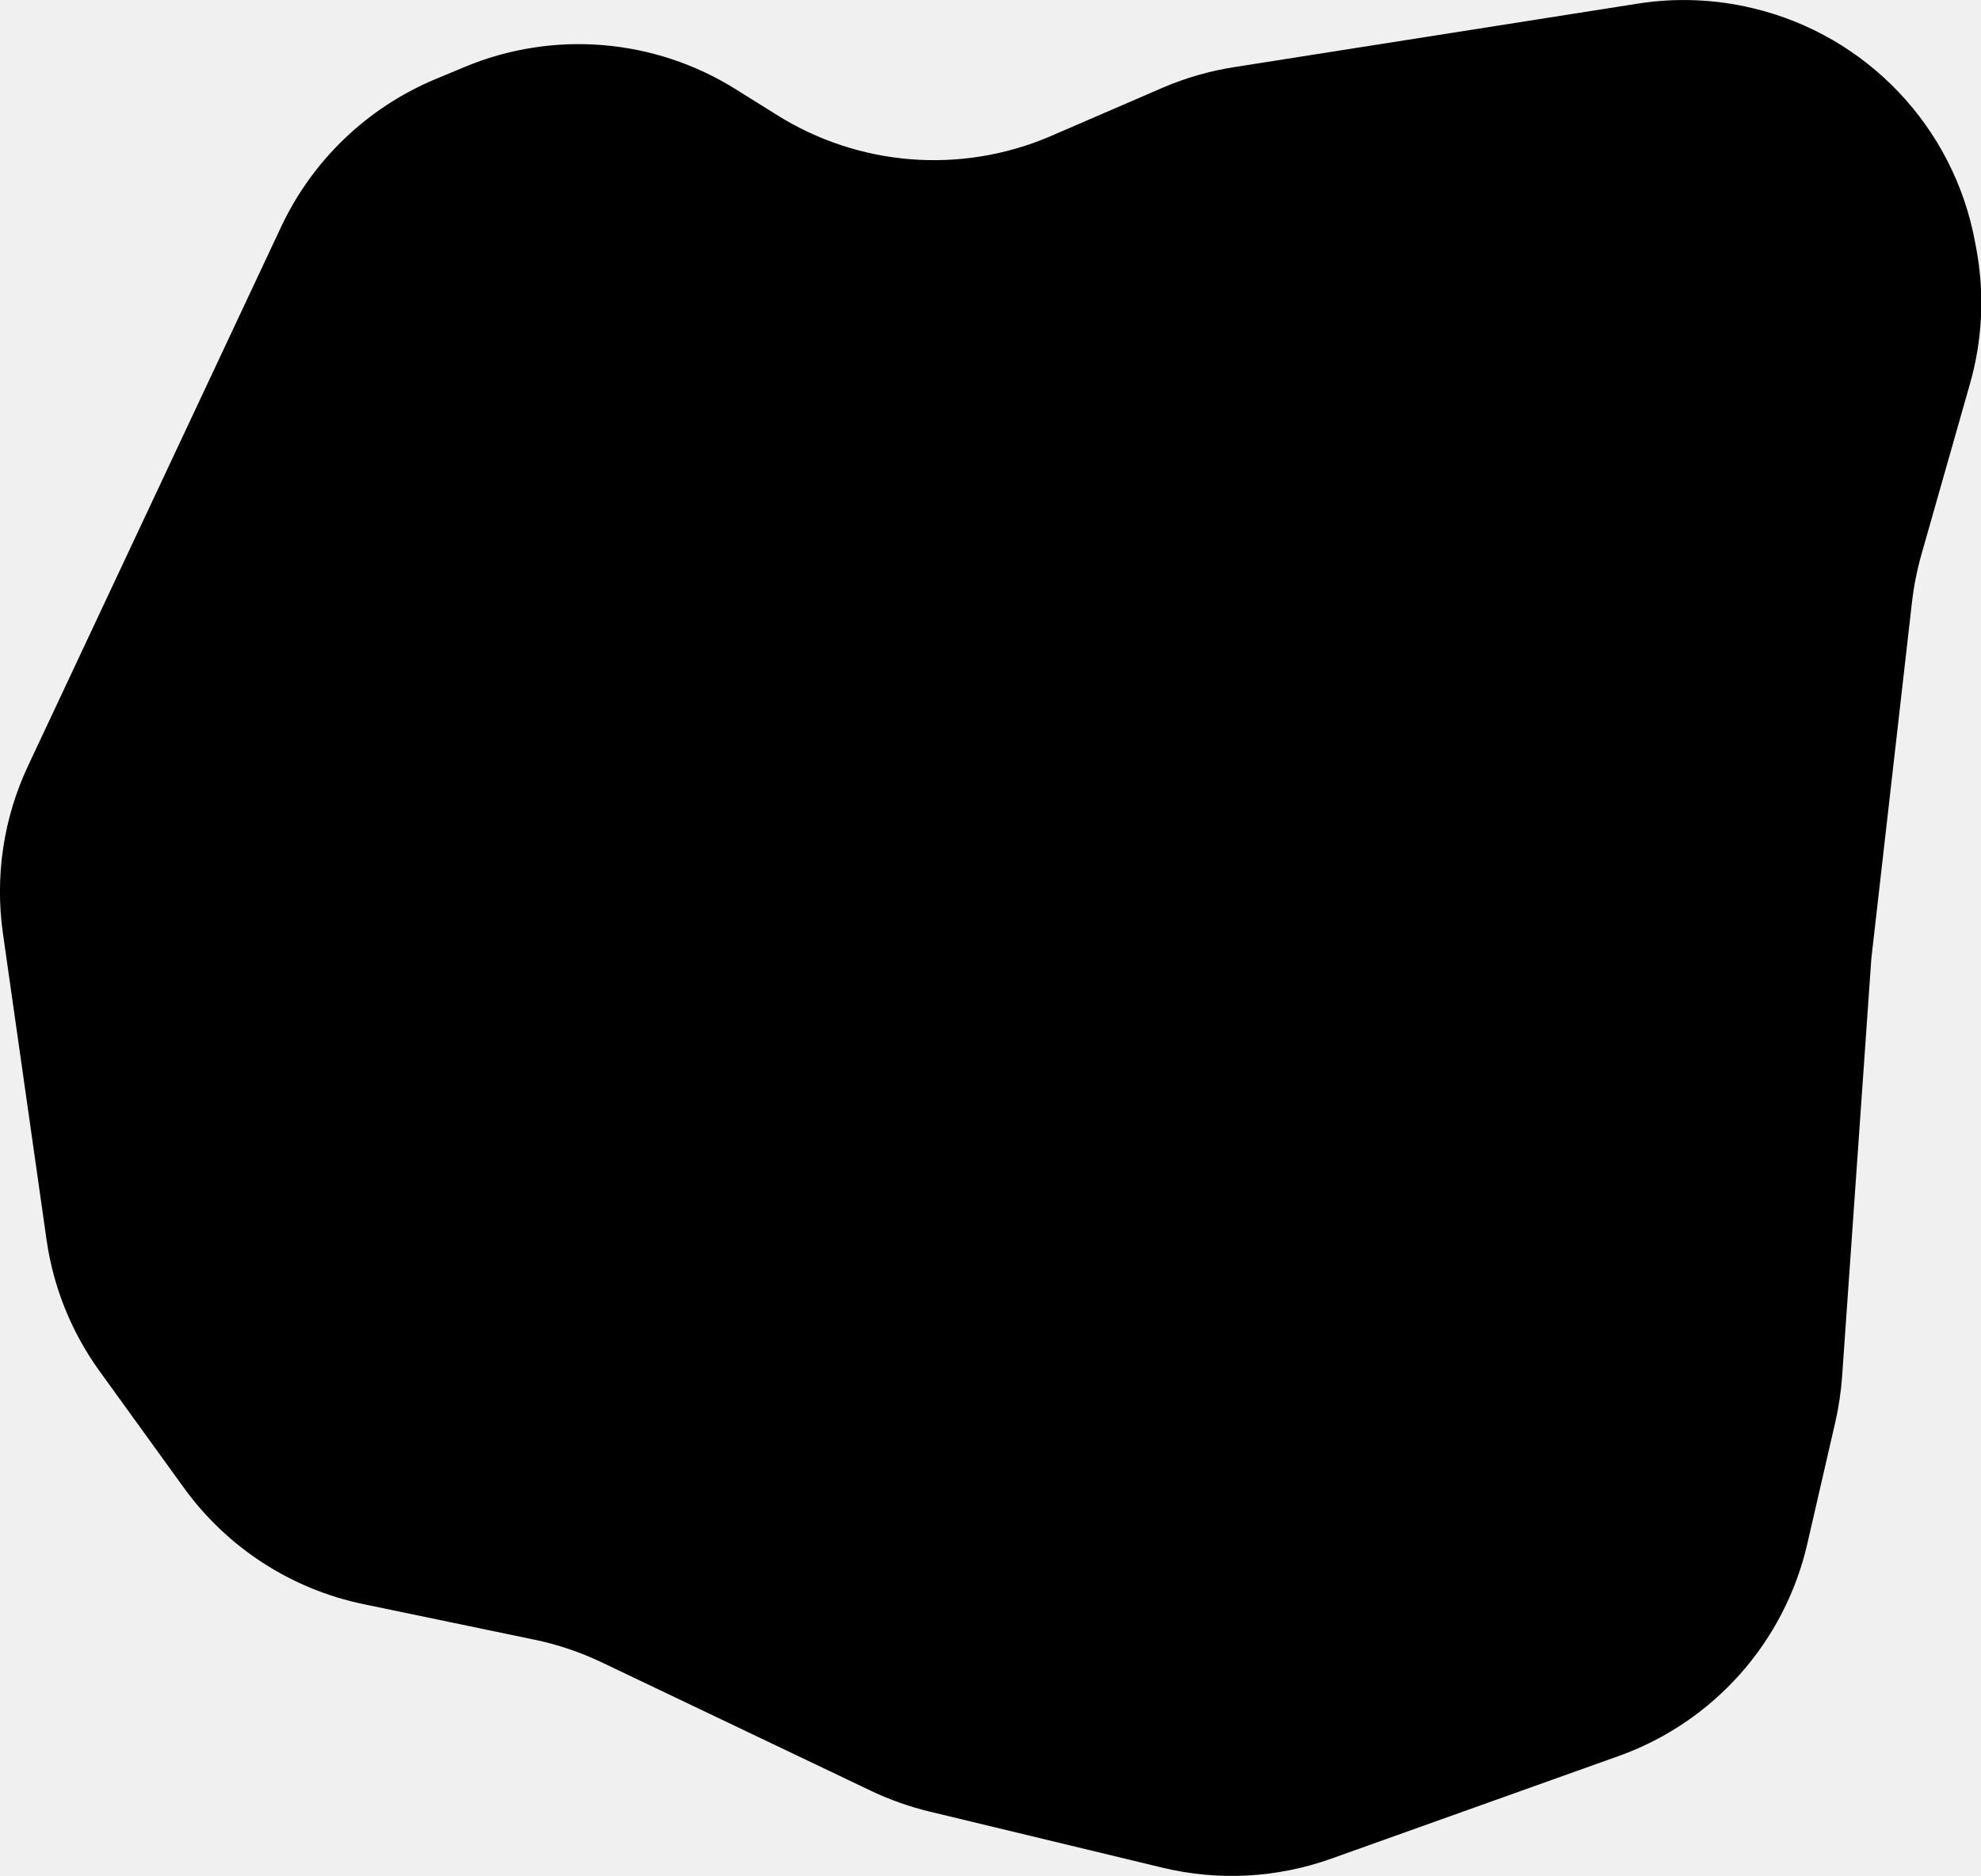
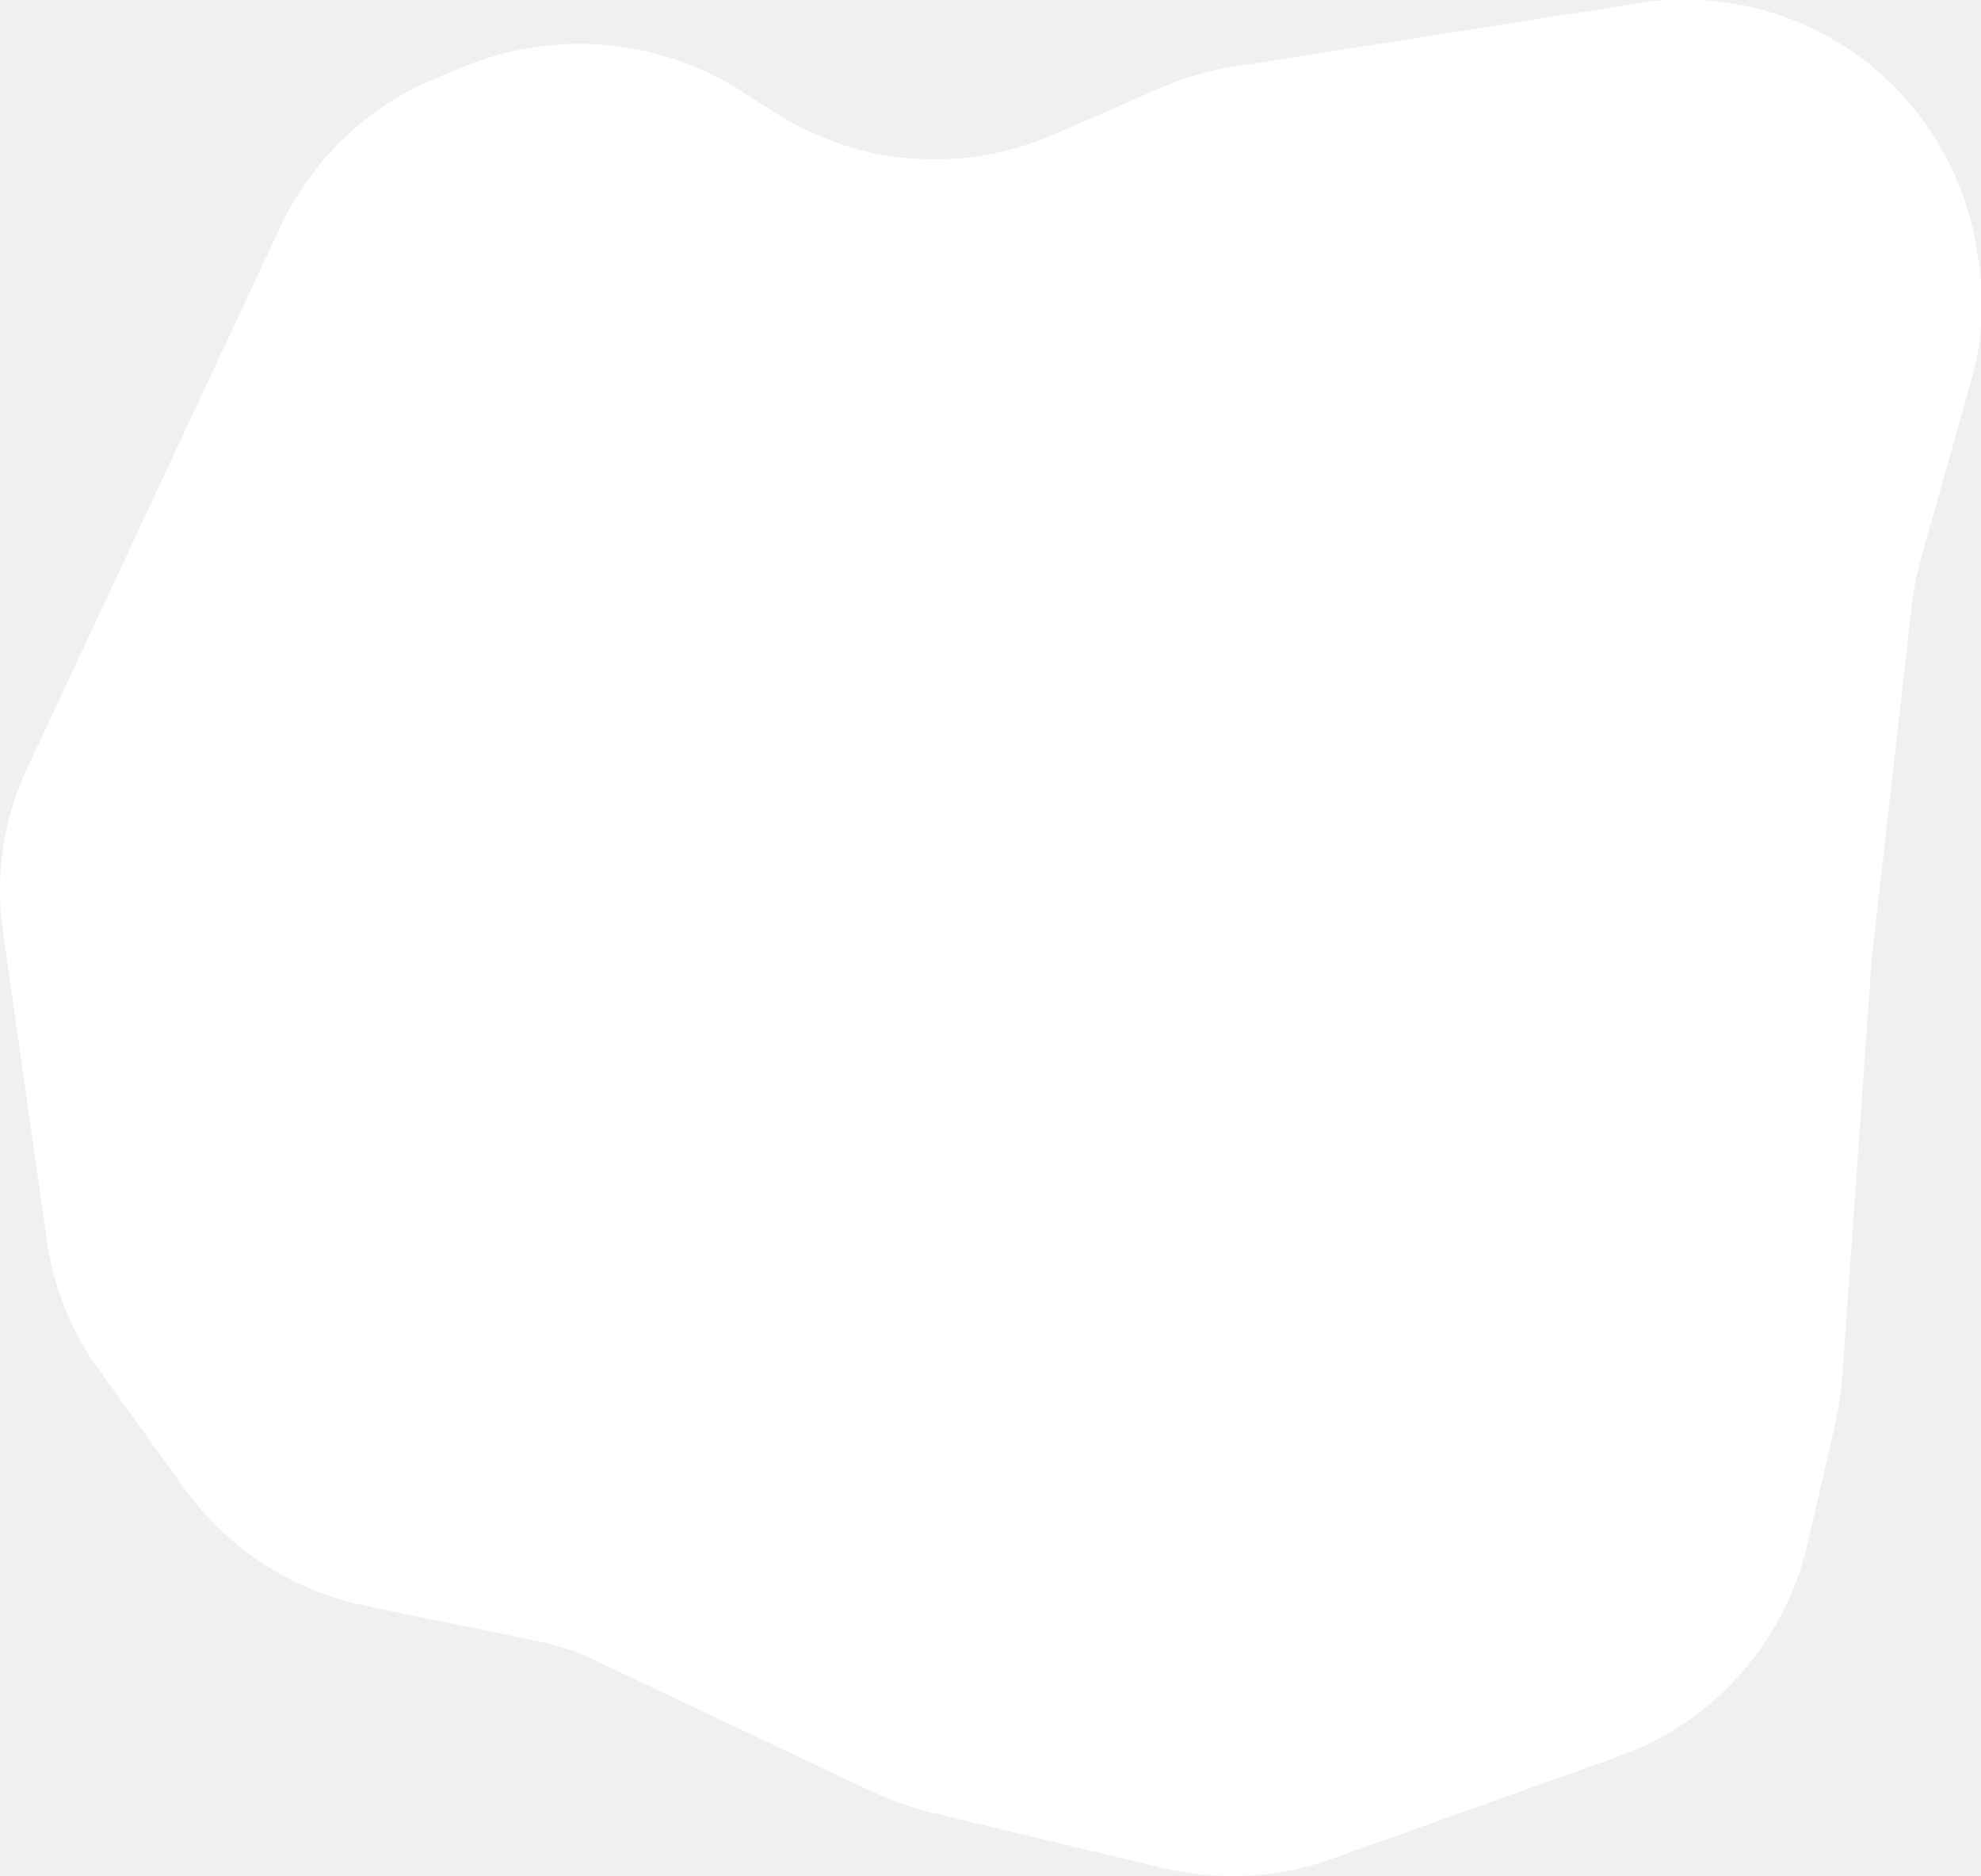
- <svg xmlns="http://www.w3.org/2000/svg" viewBox="0 0 181.42 171.73">
-   <g id="Calque_2" data-name="Calque 2">
-     <g id="Calque_1-2" data-name="Calque 1">
-       <path d="M42.53,6.14,39.82,7.27A27.18,27.18,0,0,0,25.76,20.74L2.57,70.12A27.06,27.06,0,0,0,.27,85.48l4,28.08a27,27,0,0,0,4.86,12l7.7,10.65A27.09,27.09,0,0,0,33.3,146.88l15.64,3.25a27.12,27.12,0,0,1,6.11,2.05L79.83,164a27.42,27.42,0,0,0,5.26,1.86L106.43,171a27.07,27.07,0,0,0,15.46-.81l26.33-9.4a27.07,27.07,0,0,0,17.29-19.43l2.57-11.16a28,28,0,0,0,.62-4.17l2.68-38.29,3.72-32.62a27.77,27.77,0,0,1,.86-4.34l4.43-15.57A27,27,0,0,0,181,22.82l-.13-.69A27.06,27.06,0,0,0,160.56.76h0A27.07,27.07,0,0,0,150,.33L113,6.15A27.24,27.24,0,0,0,106.55,8L96.21,12.47a27.07,27.07,0,0,1-25.15-2L67.44,8.21A27.12,27.12,0,0,0,42.53,6.14Z" />
+ <svg xmlns="http://www.w3.org/2000/svg" version="1.1" id="Calque_1" x="0px" y="0px" viewBox="0 0 181.4 171.7" style="enable-background:new 0 0 181.4 171.7;" xml:space="preserve">
+   <style type="text/css">
+ 	.st0{fill:#FFFFFF;}
+ </style>
+   <g id="Calque_2_00000057856836920407398520000004232589626437104819_">
+     <g id="Calque_1-2">
+       <path class="st0" d="M42.5,6.1l-2.7,1.1c-6.2,2.6-11.2,7.4-14.1,13.5L2.6,70.1c-2.3,4.8-3.1,10.1-2.3,15.4l4,28.1    c0.6,4.3,2.3,8.5,4.9,12l7.7,10.7c4,5.5,9.8,9.3,16.5,10.7l15.6,3.2c2.1,0.4,4.2,1.1,6.1,2.1L79.8,164c1.7,0.8,3.4,1.4,5.3,1.9    l21.3,5.1c5.1,1.2,10.5,1,15.5-0.8l26.3-9.4c8.7-3.1,15.2-10.4,17.3-19.4l2.6-11.2c0.3-1.4,0.5-2.8,0.6-4.2l2.7-38.3l3.7-32.6    c0.2-1.5,0.5-2.9,0.9-4.3l4.4-15.6c1.2-4,1.4-8.3,0.6-12.4l-0.1-0.7c-2-10.5-9.9-18.9-20.3-21.4l0,0c-3.5-0.8-7-1-10.6-0.4    l-37,5.8c-2.2,0.3-4.4,1-6.4,1.8l-10.3,4.5c-8.2,3.5-17.6,2.8-25.2-2l-3.6-2.3C60,3.5,50.7,2.7,42.5,6.1z" />
    </g>
  </g>
</svg>
